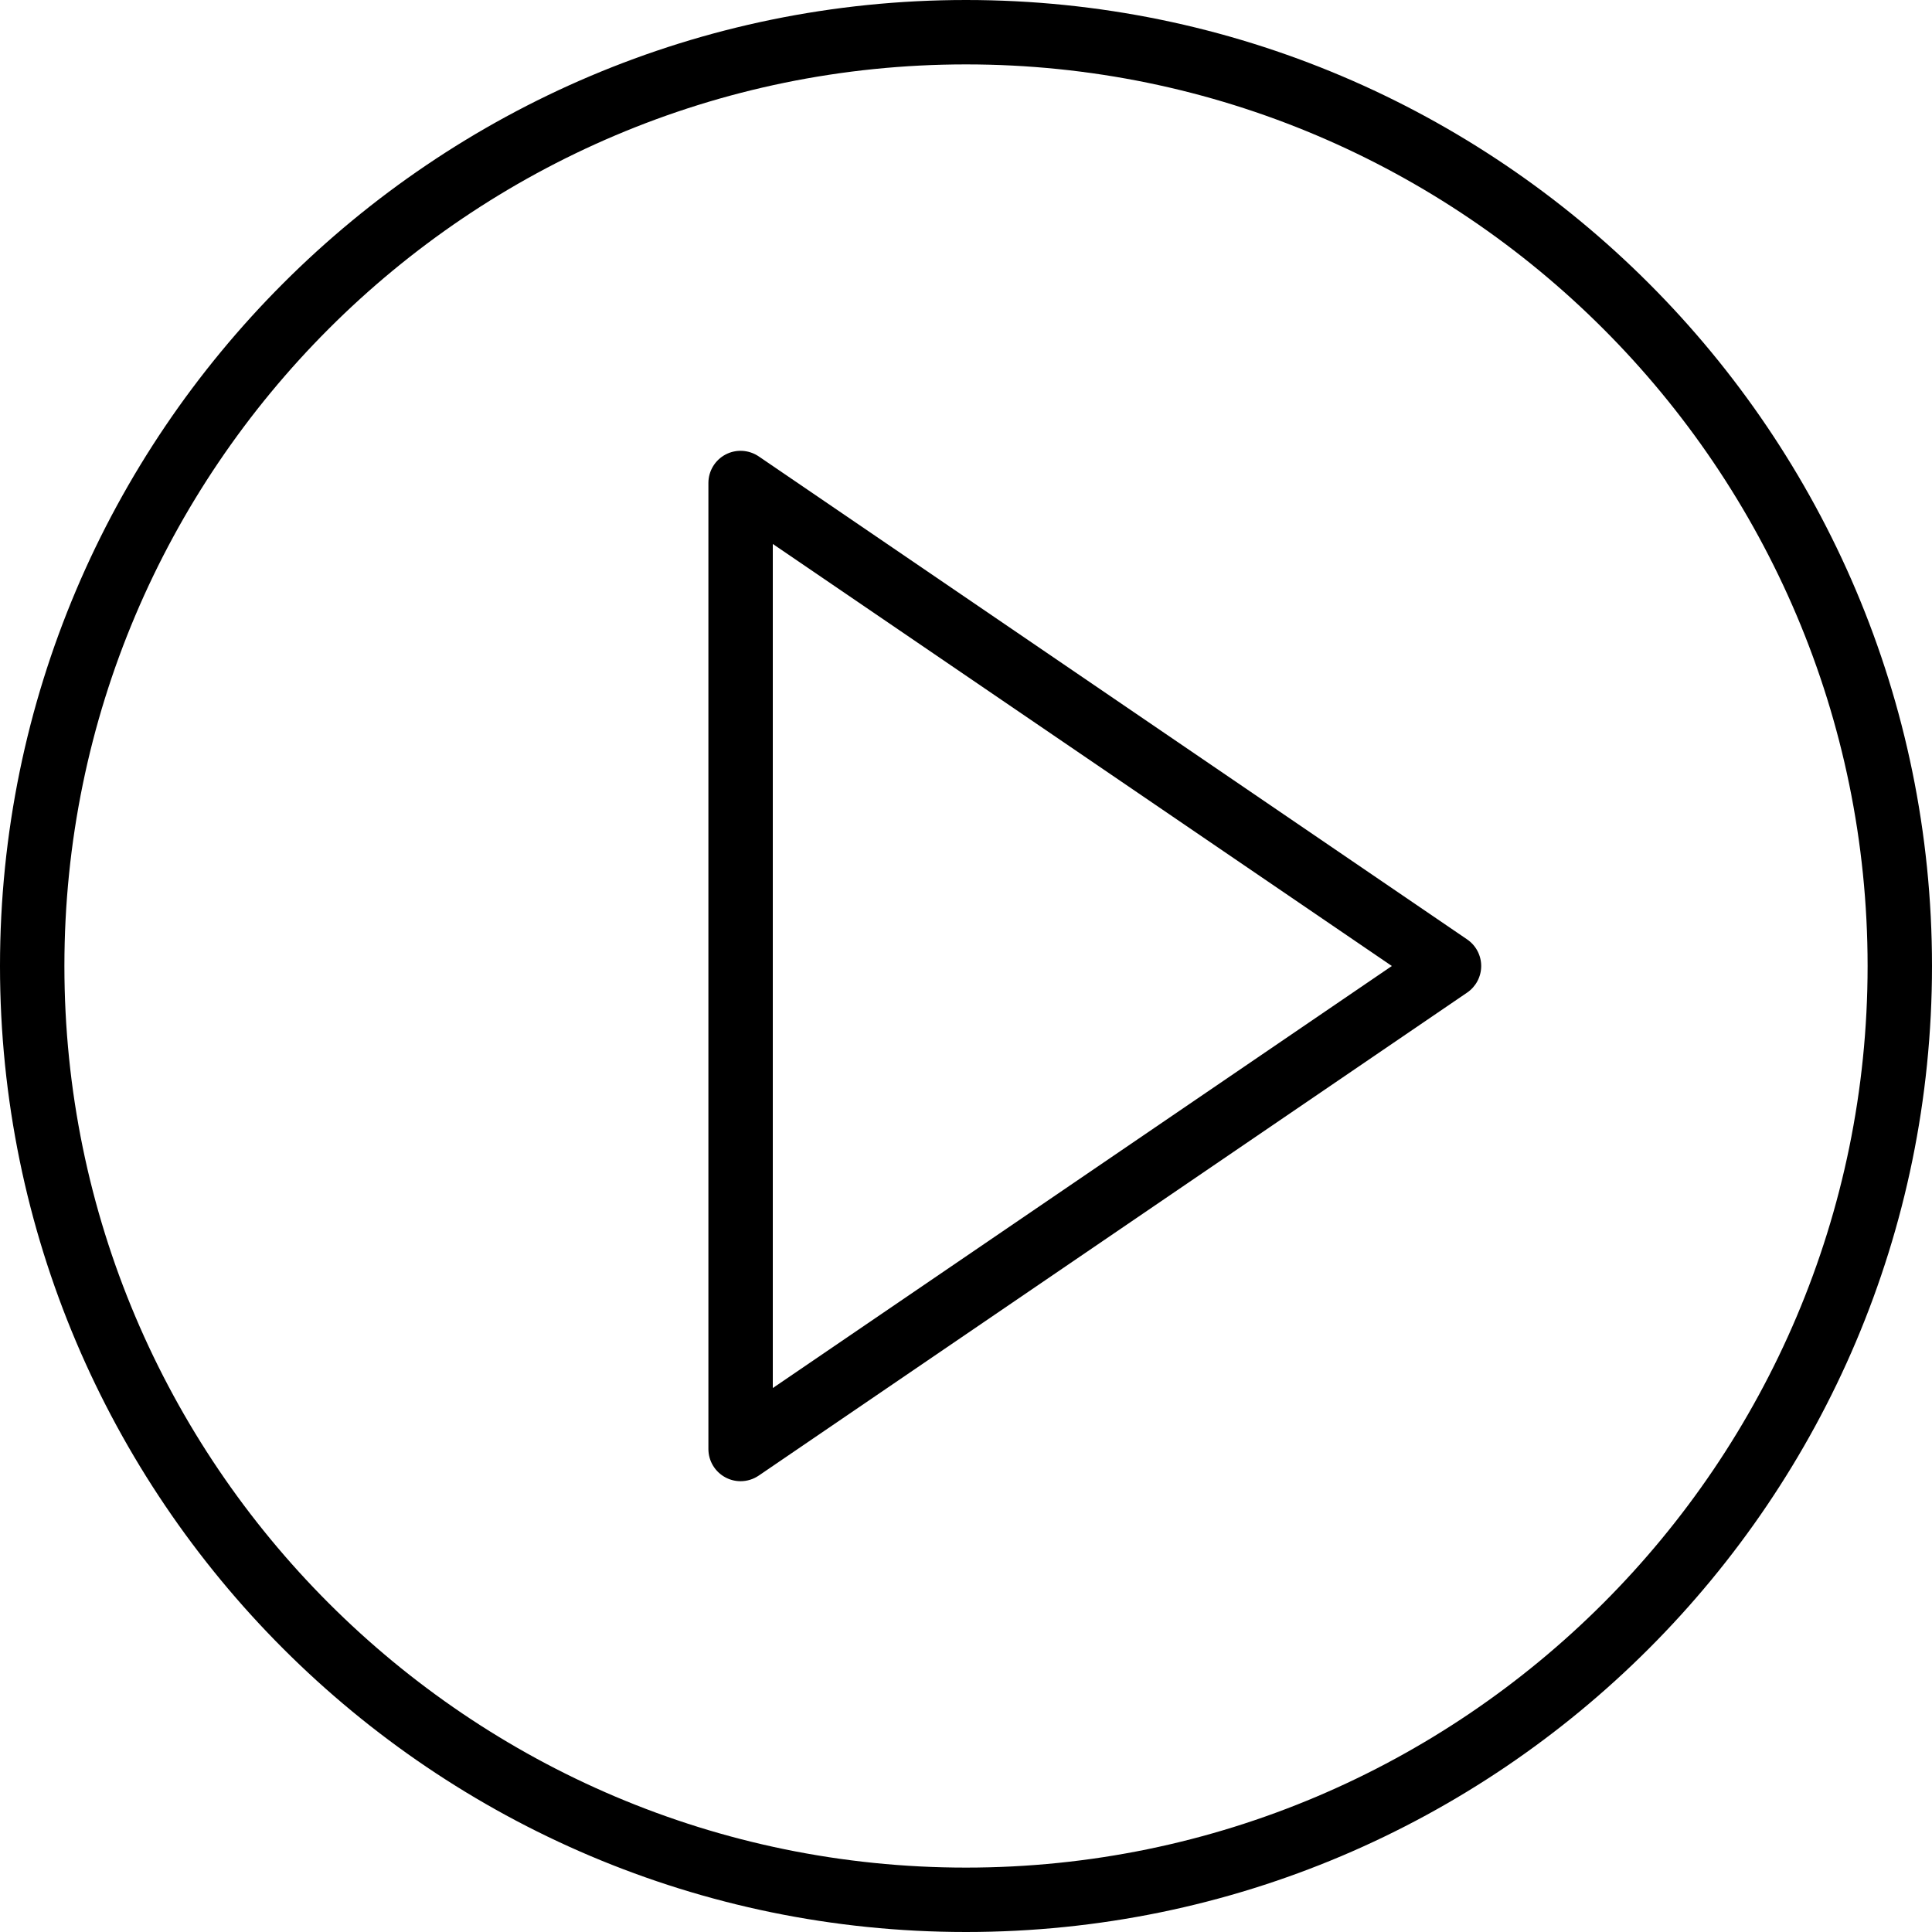
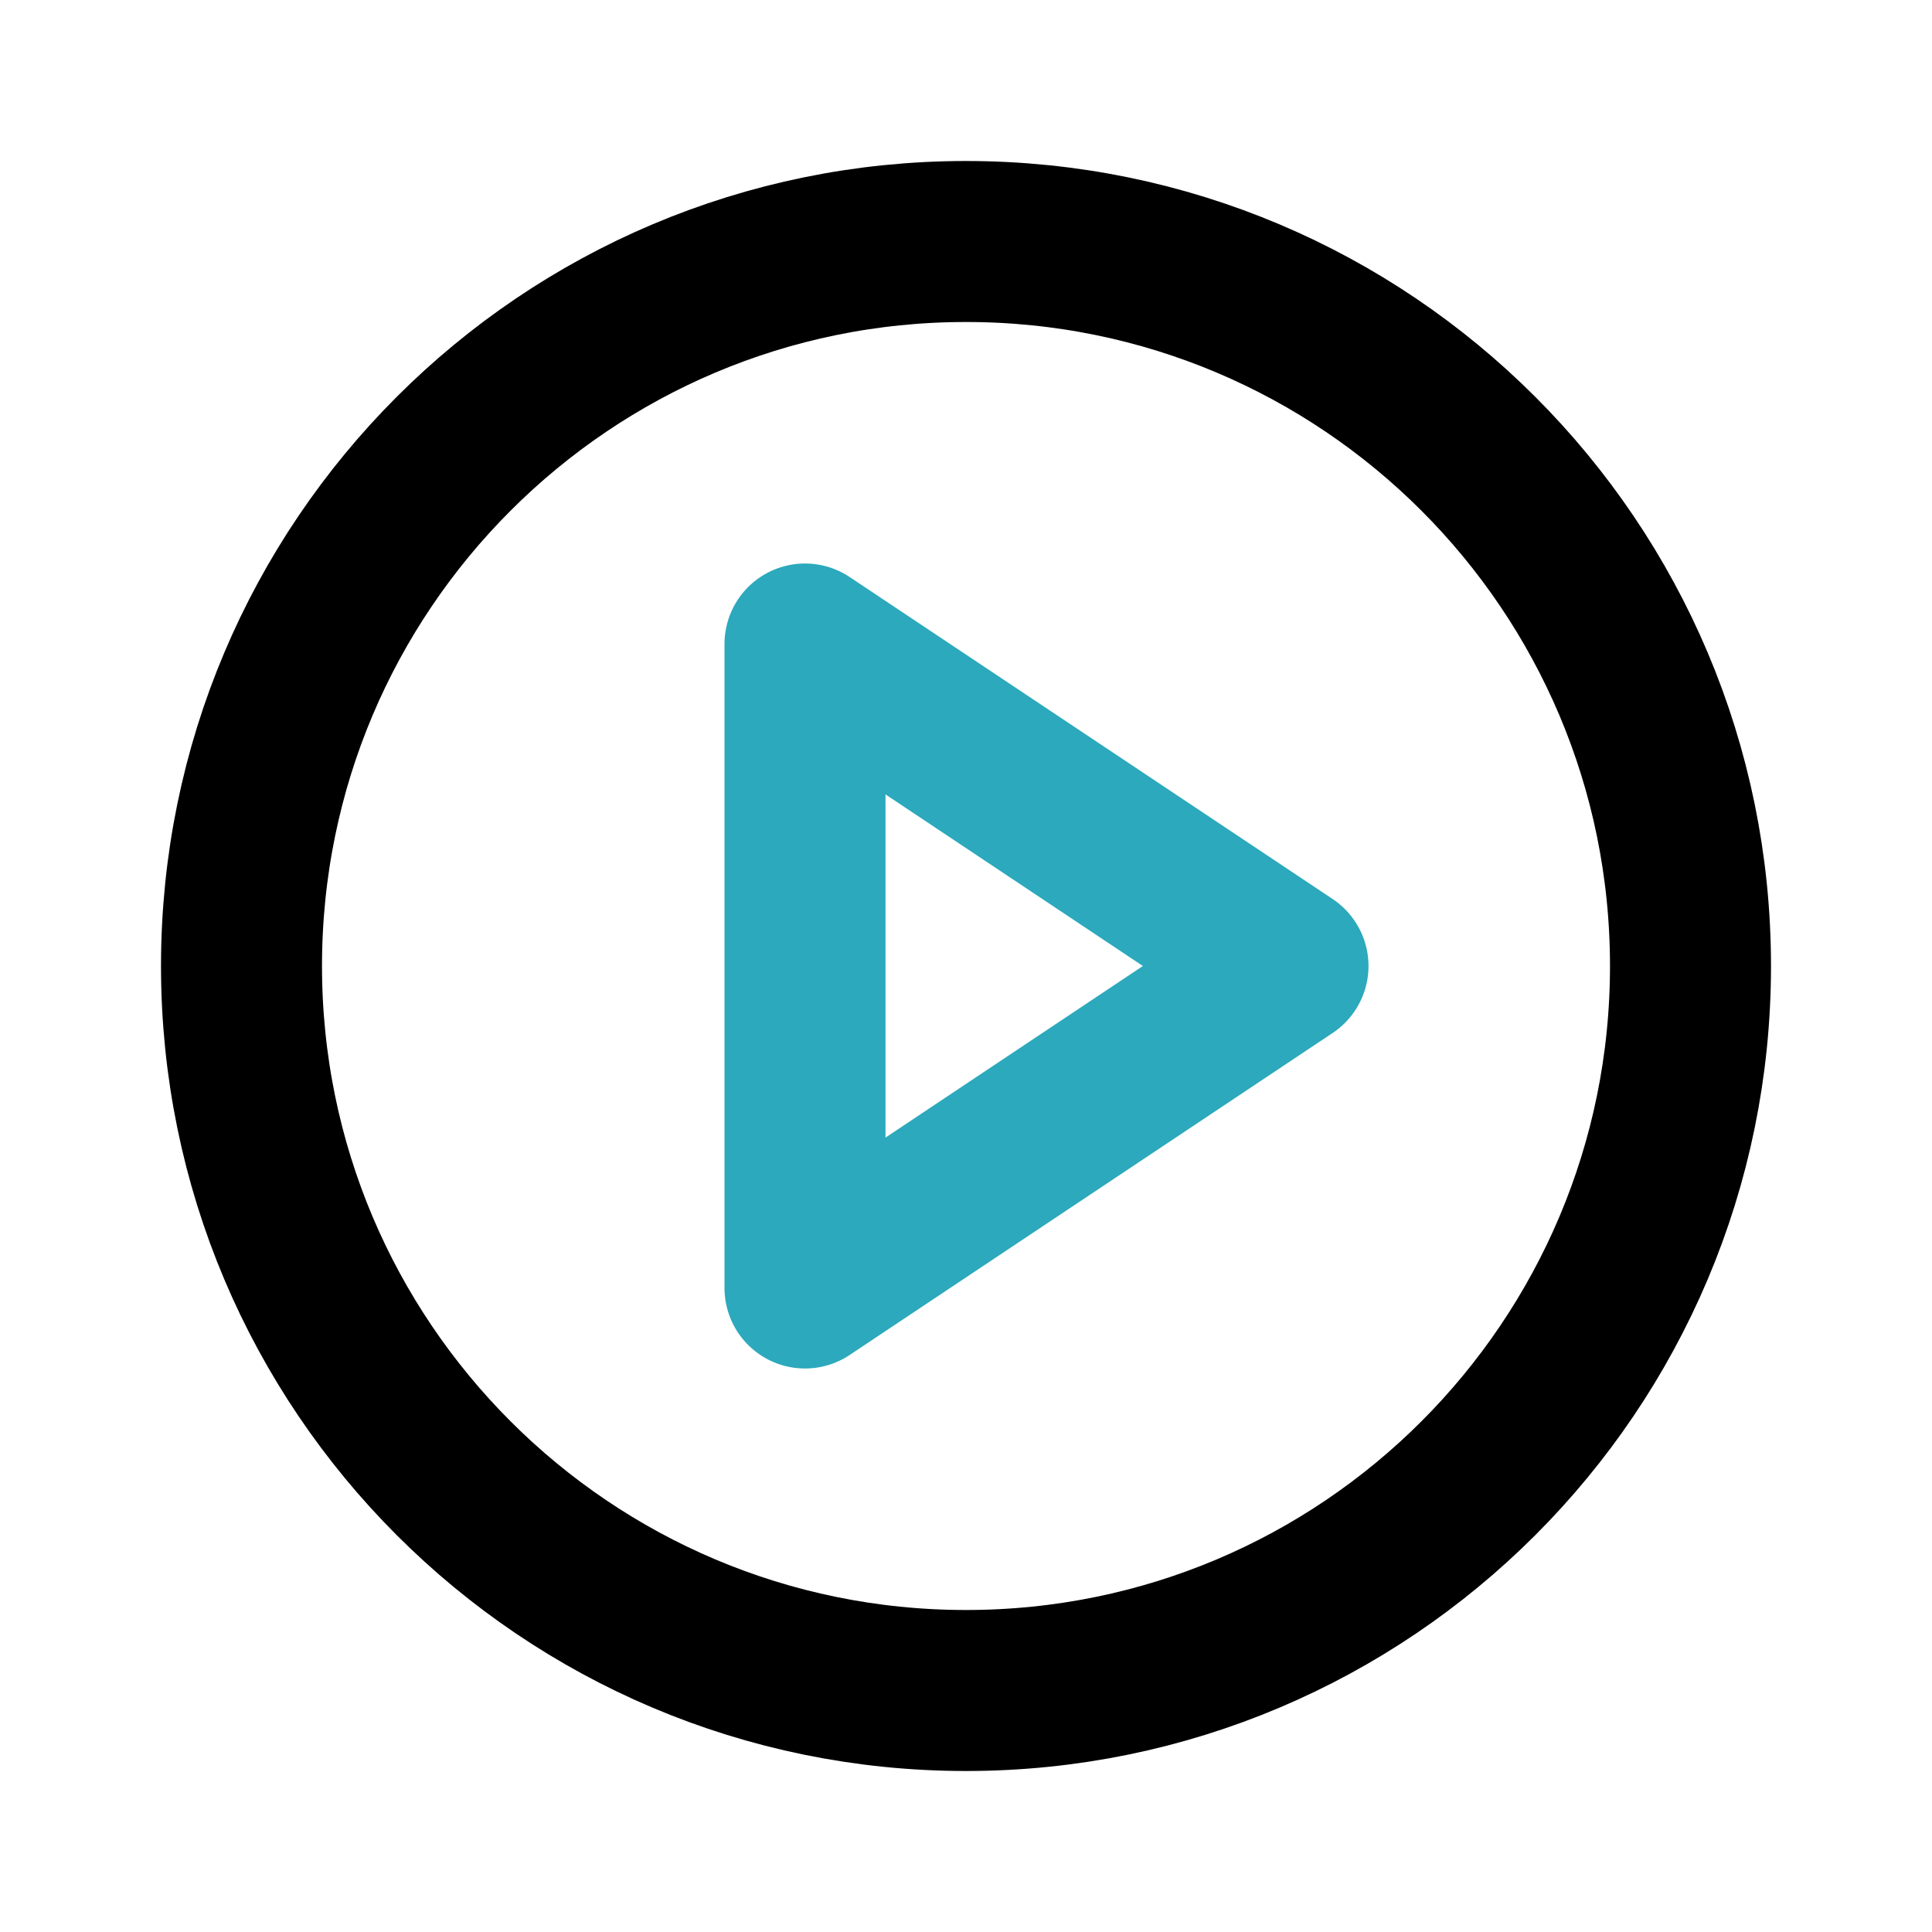
- <svg xmlns="http://www.w3.org/2000/svg" fill="#000000" height="20px" width="20px" version="1.1" id="Capa_1" viewBox="0 0 60 60" xml:space="preserve">
-   <g>
-     <path d="M45.563,29.174l-22-15c-0.307-0.208-0.703-0.231-1.031-0.058C22.205,14.289,22,14.629,22,15v30   c0,0.371,0.205,0.711,0.533,0.884C22.679,45.962,22.84,46,23,46c0.197,0,0.394-0.059,0.563-0.174l22-15   C45.836,30.64,46,30.331,46,30S45.836,29.36,45.563,29.174z M24,43.107V16.893L43.225,30L24,43.107z" />
-     <path d="M30,0C13.458,0,0,13.458,0,30s13.458,30,30,30s30-13.458,30-30S46.542,0,30,0z M30,58C14.561,58,2,45.439,2,30   S14.561,2,30,2s28,12.561,28,28S45.439,58,30,58z" />
-   </g>
+ <svg xmlns="http://www.w3.org/2000/svg" fill="#000000" width="20px" height="20px" viewBox="0 0 24 24" id="play" data-name="Line Color" class="icon line-color">
+   <polygon id="secondary" points="16 12 10 16 10 8 16 12" style="fill: none; stroke: rgb(44, 169, 188); stroke-linecap: round; stroke-linejoin: round; stroke-width: 2;" />
+   <circle id="primary" cx="12" cy="12" r="9" style="fill: none; stroke: rgb(0, 0, 0); stroke-linecap: round; stroke-linejoin: round; stroke-width: 2;" />
</svg>
